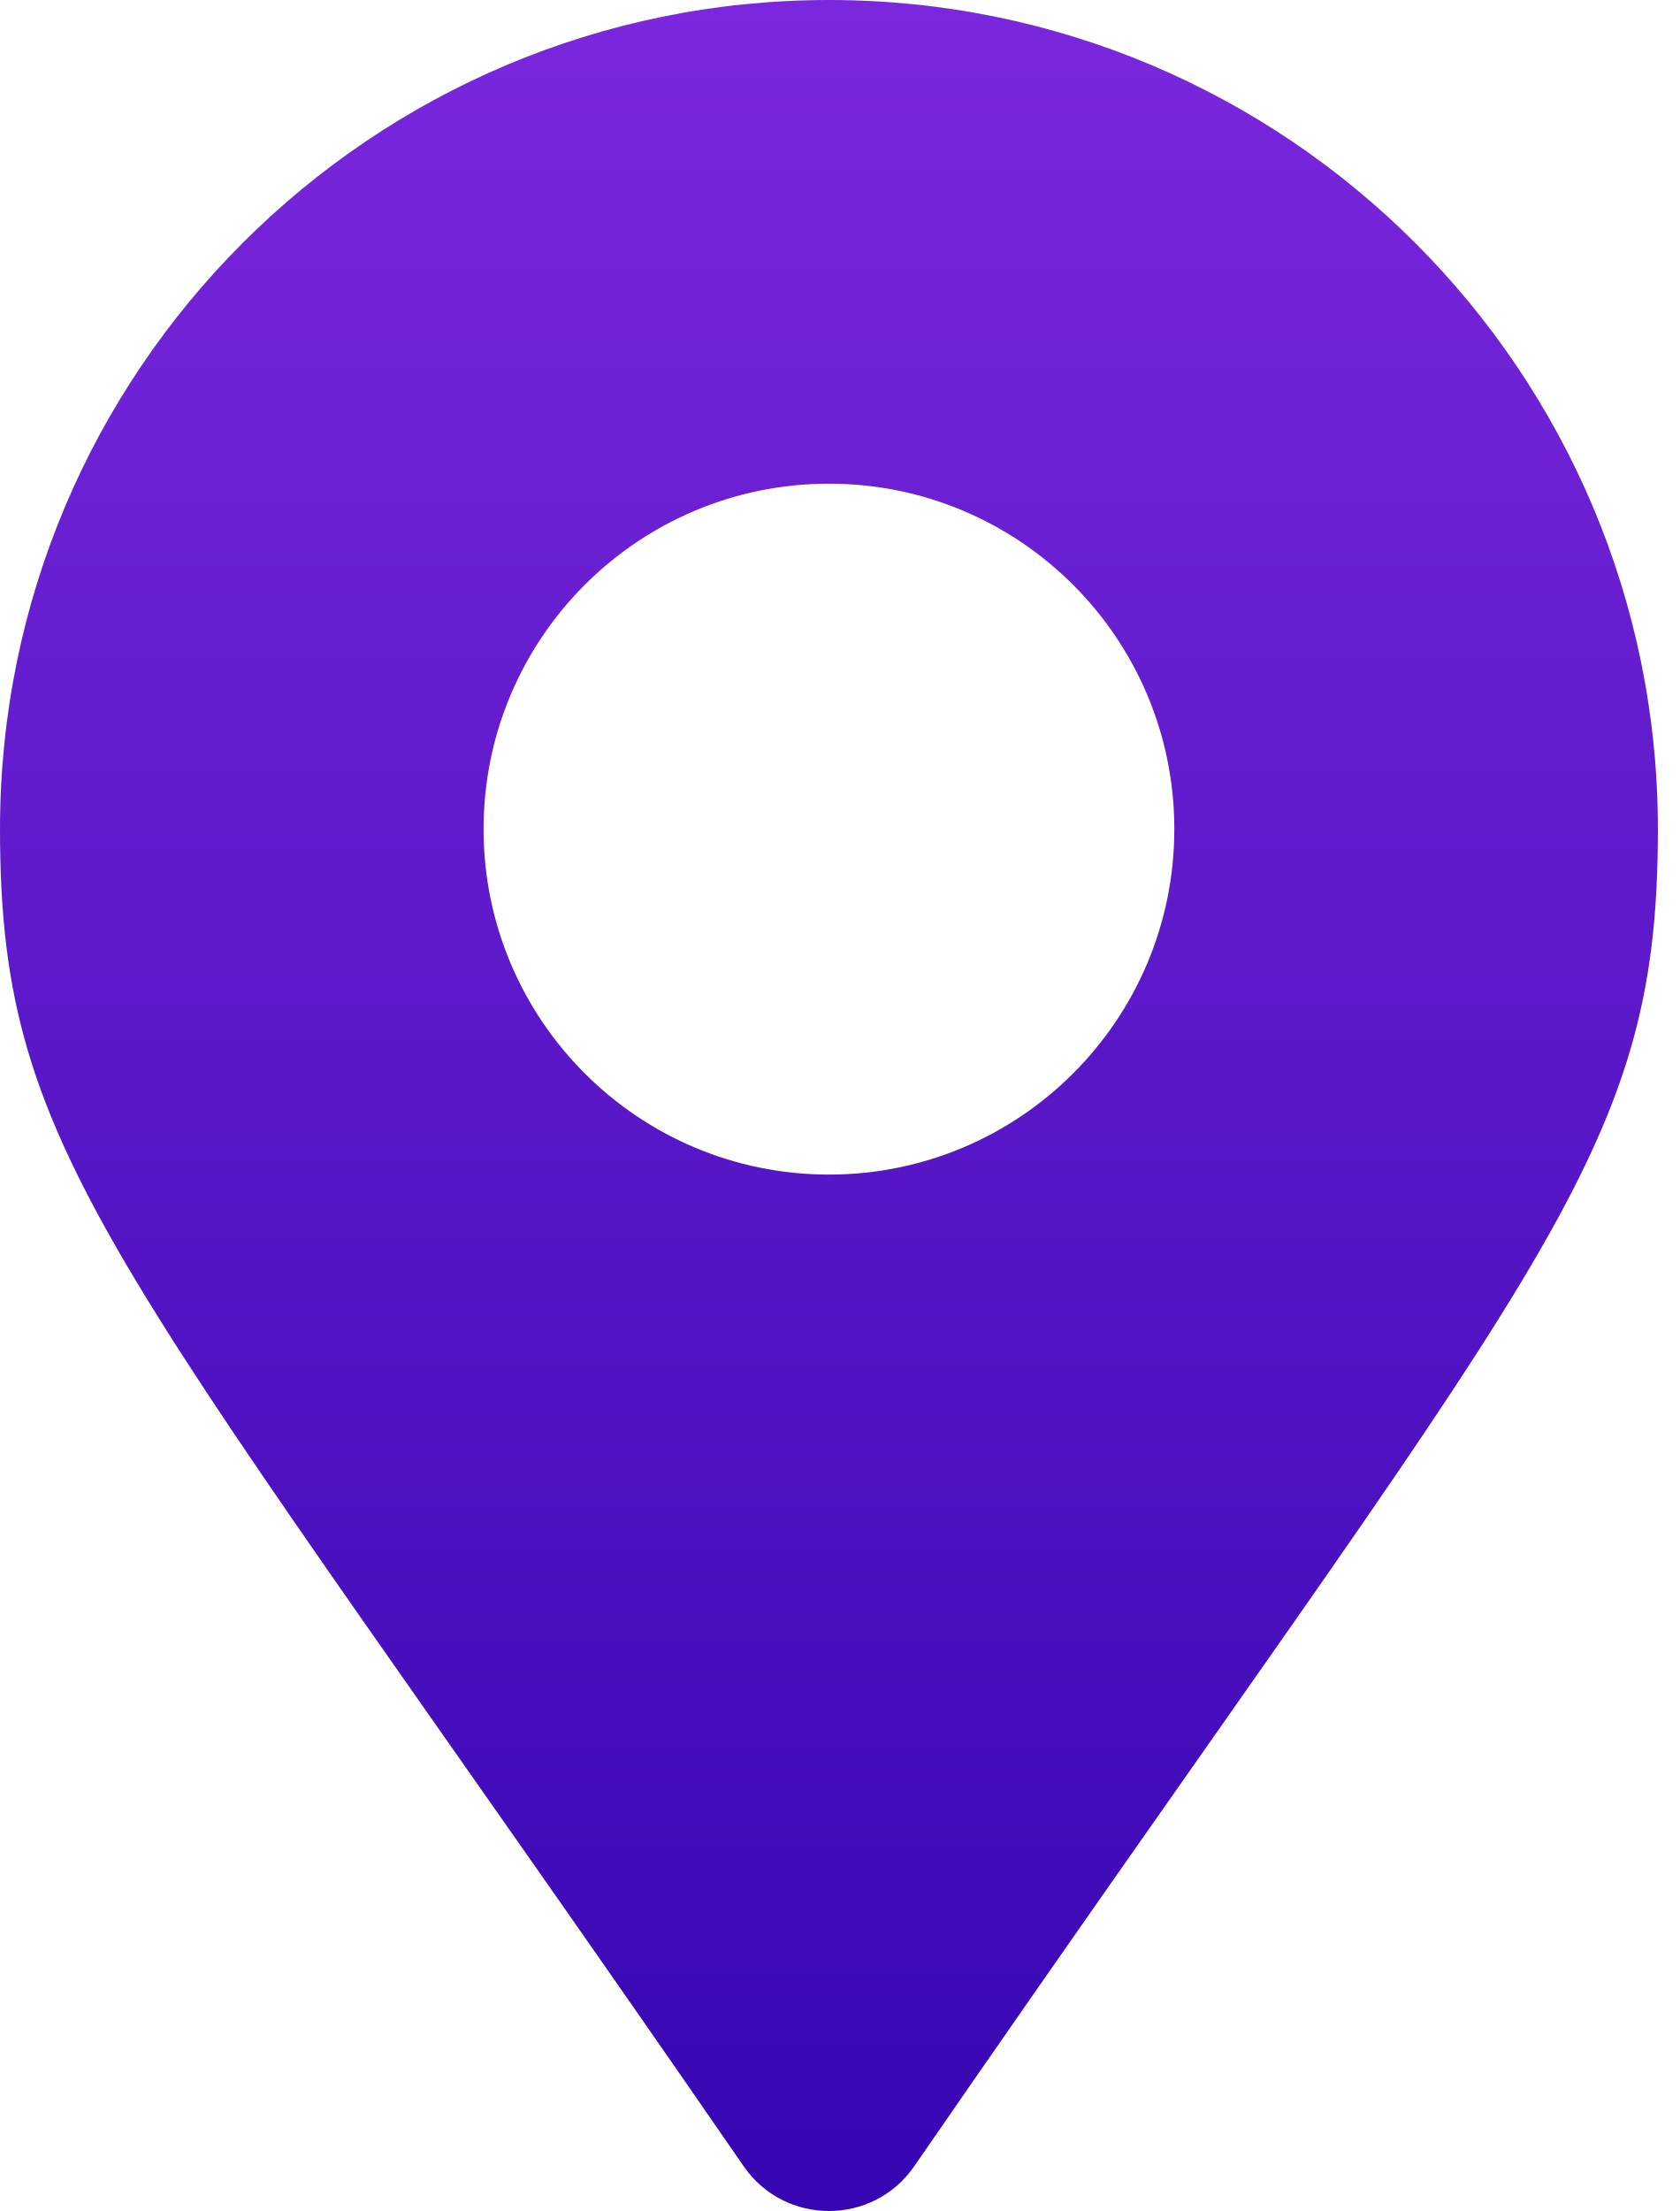
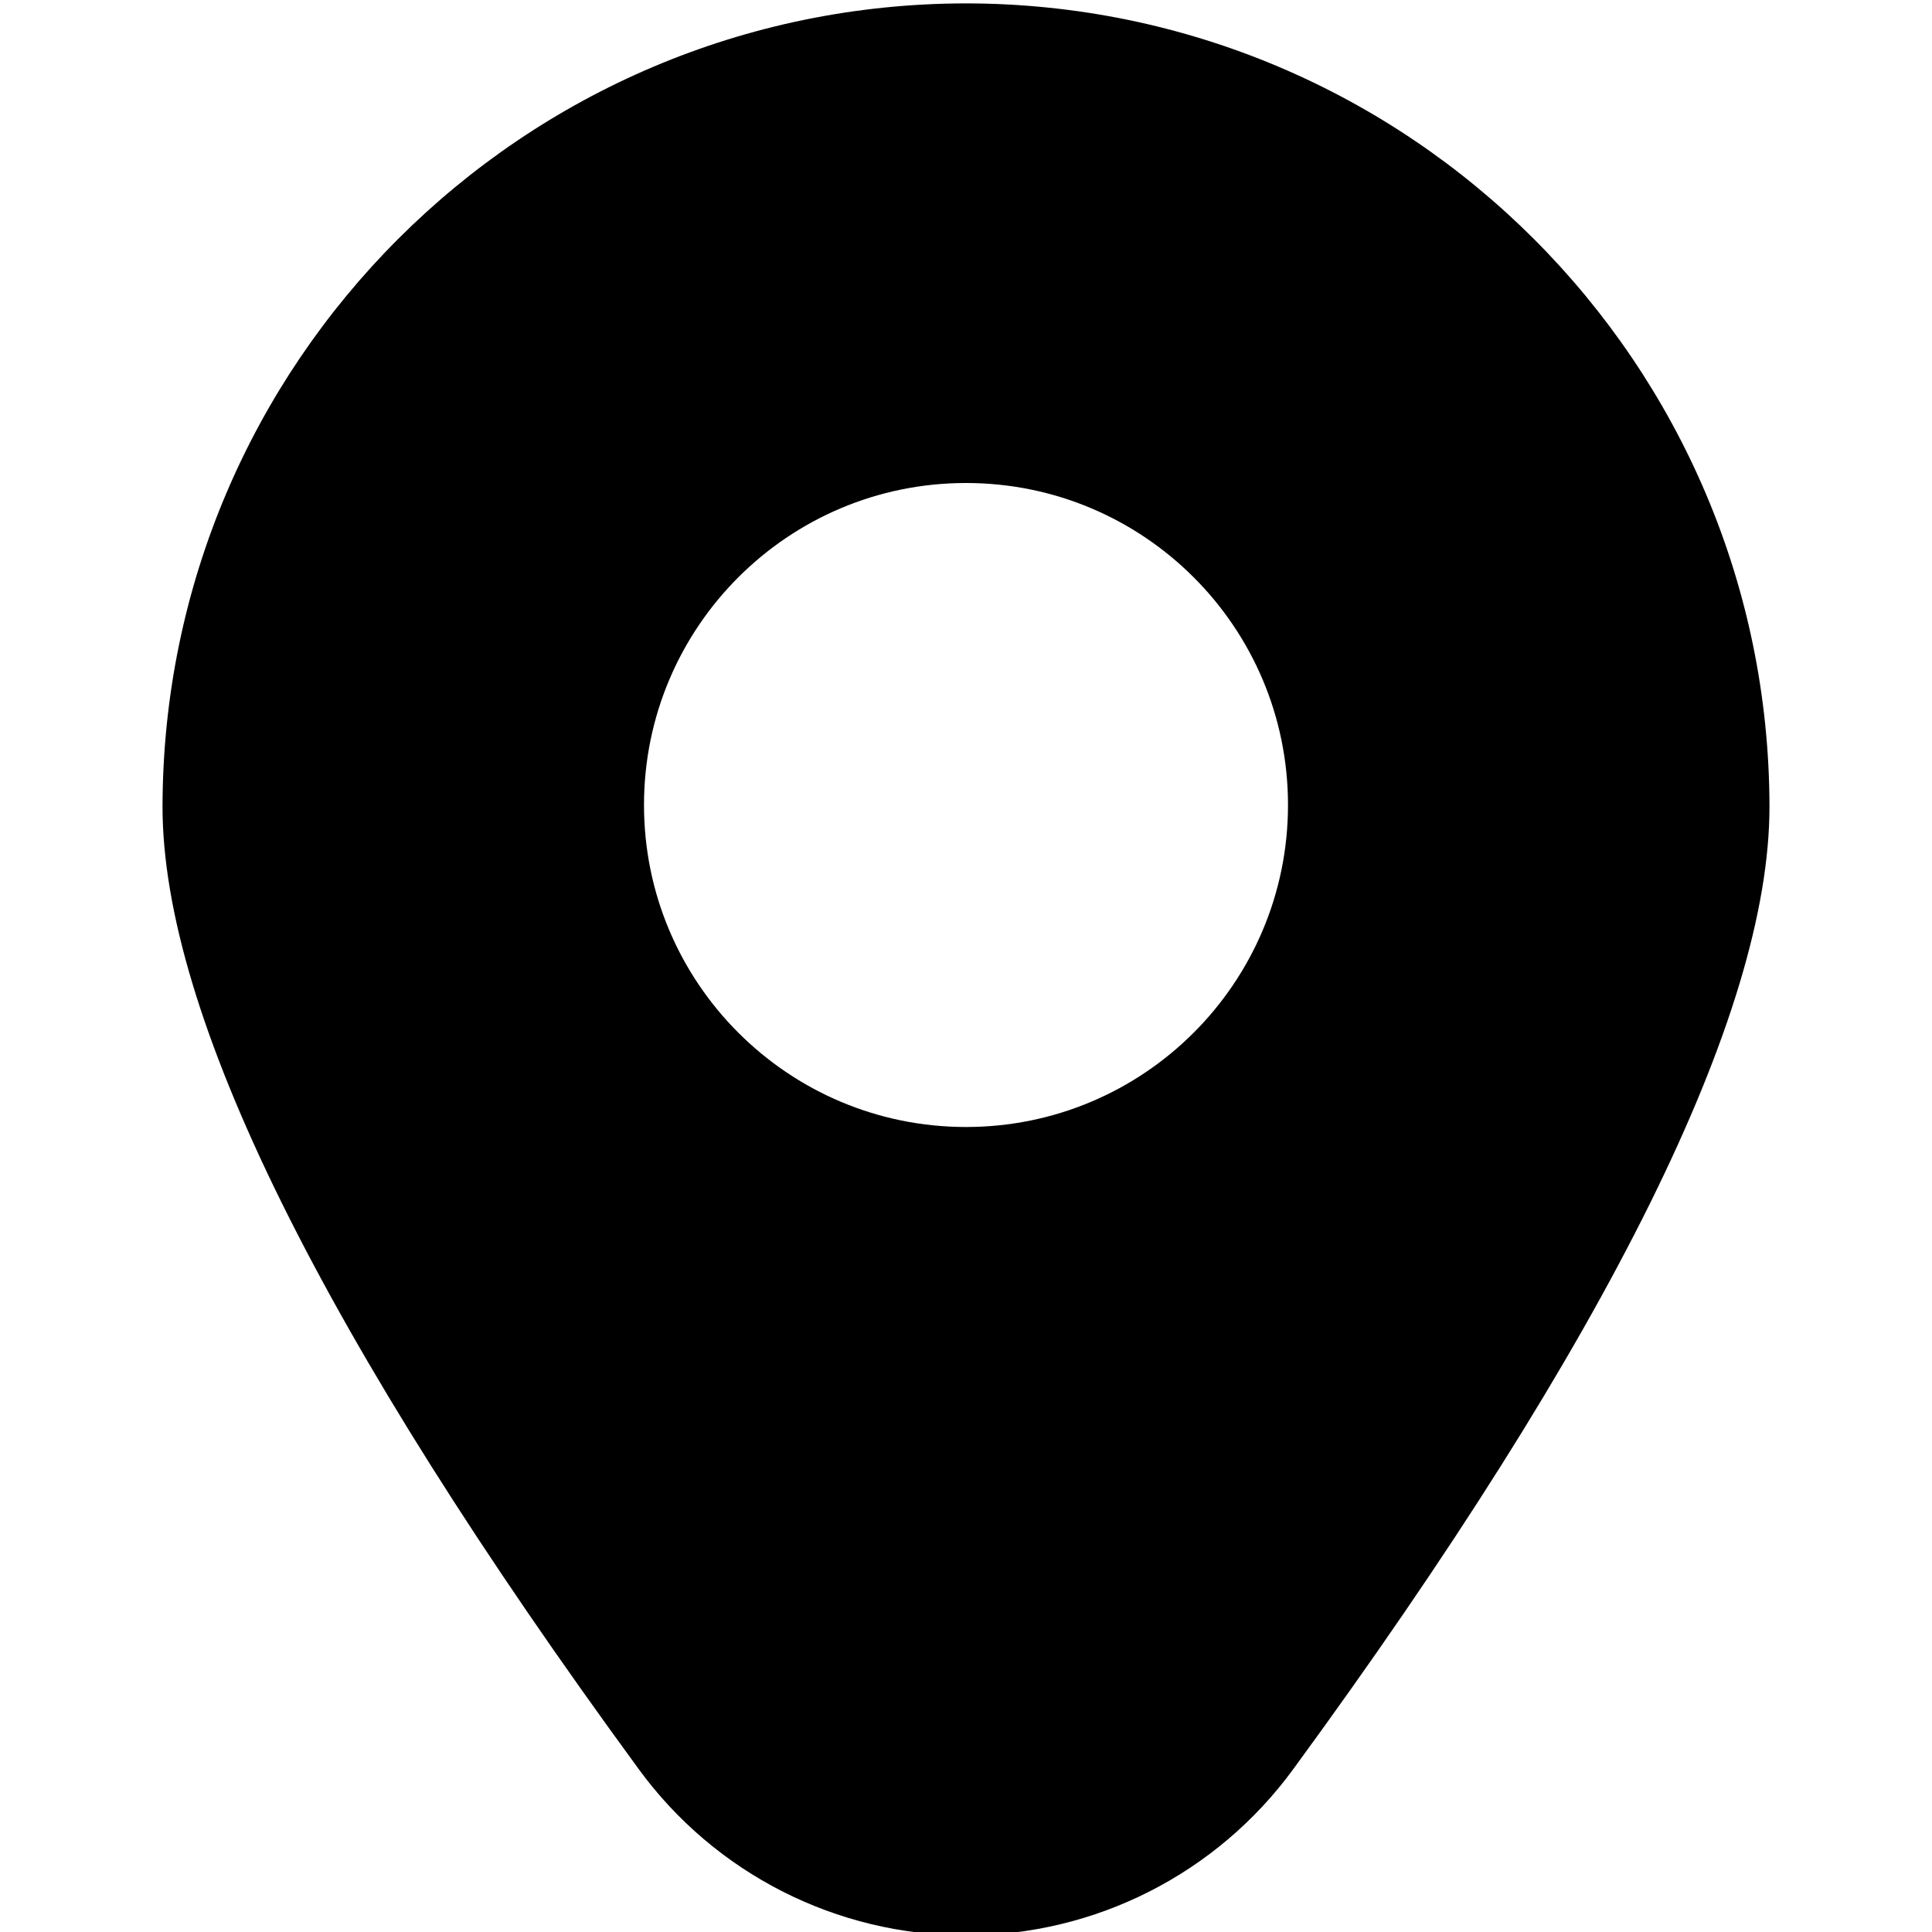
- <svg xmlns="http://www.w3.org/2000/svg" width="19" height="25" viewBox="0 0 19 25" fill="none">
-   <path d="M8.412 24.496C1.317 14.21 0 13.155 0 9.375C0 4.197 4.197 0 9.375 0C14.553 0 18.75 4.197 18.75 9.375C18.75 13.155 17.433 14.21 10.338 24.496C9.873 25.168 8.877 25.168 8.412 24.496ZM9.375 13.281C11.532 13.281 13.281 11.532 13.281 9.375C13.281 7.218 11.532 5.469 9.375 5.469C7.218 5.469 5.469 7.218 5.469 9.375C5.469 11.532 7.218 13.281 9.375 13.281Z" fill="url(#paint0_linear_575_34)" />
-   <defs>
-     <linearGradient id="paint0_linear_575_34" x1="9.375" y1="0" x2="9.375" y2="25" gradientUnits="userSpaceOnUse">
-       <stop stop-color="#7B27DD" />
-       <stop offset="1" stop-color="#3606B2" />
-     </linearGradient>
-   </defs>
+ <svg xmlns="http://www.w3.org/2000/svg" id="Filled" viewBox="0 0 24 24" width="512" height="512">
+   <path d="M12,.042a9.992,9.992,0,0,0-9.981,9.98c0,2.57,1.99,6.592,5.915,11.954a5.034,5.034,0,0,0,8.132,0c3.925-5.362,5.915-9.384,5.915-11.954A9.992,9.992,0,0,0,12,.042ZM12,14a4,4,0,1,1,4-4A4,4,0,0,1,12,14Z" />
</svg>
